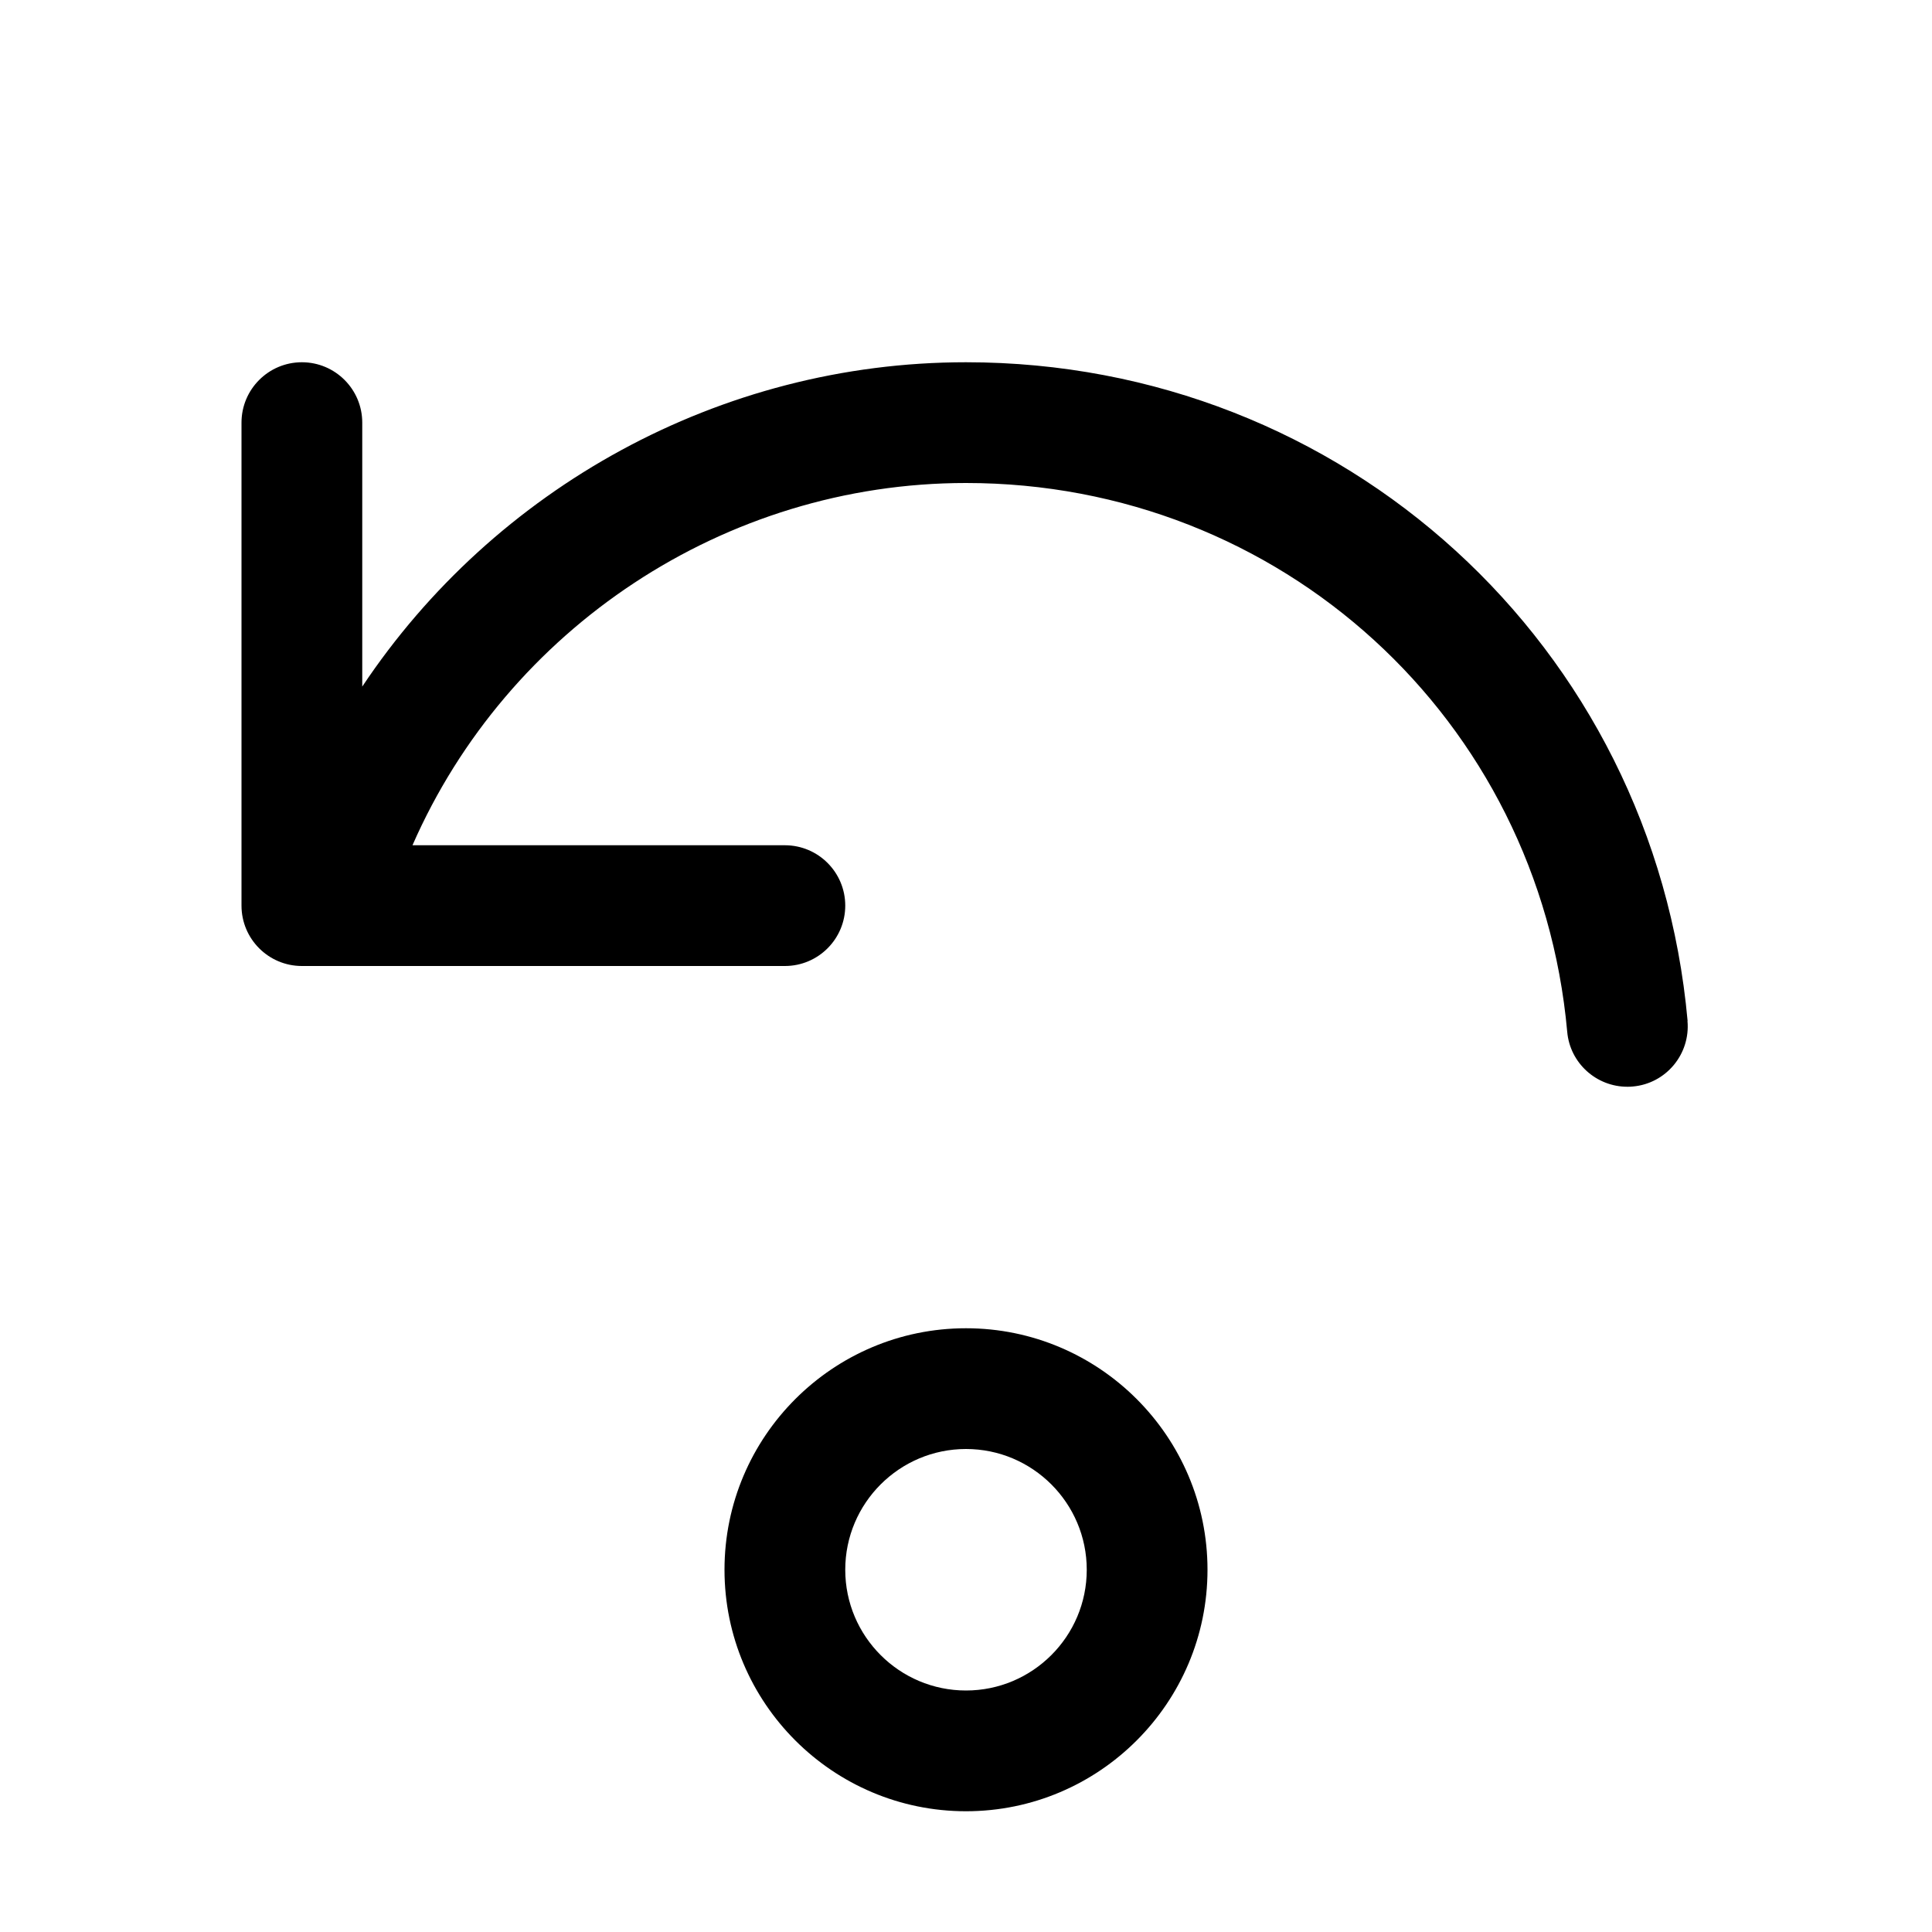
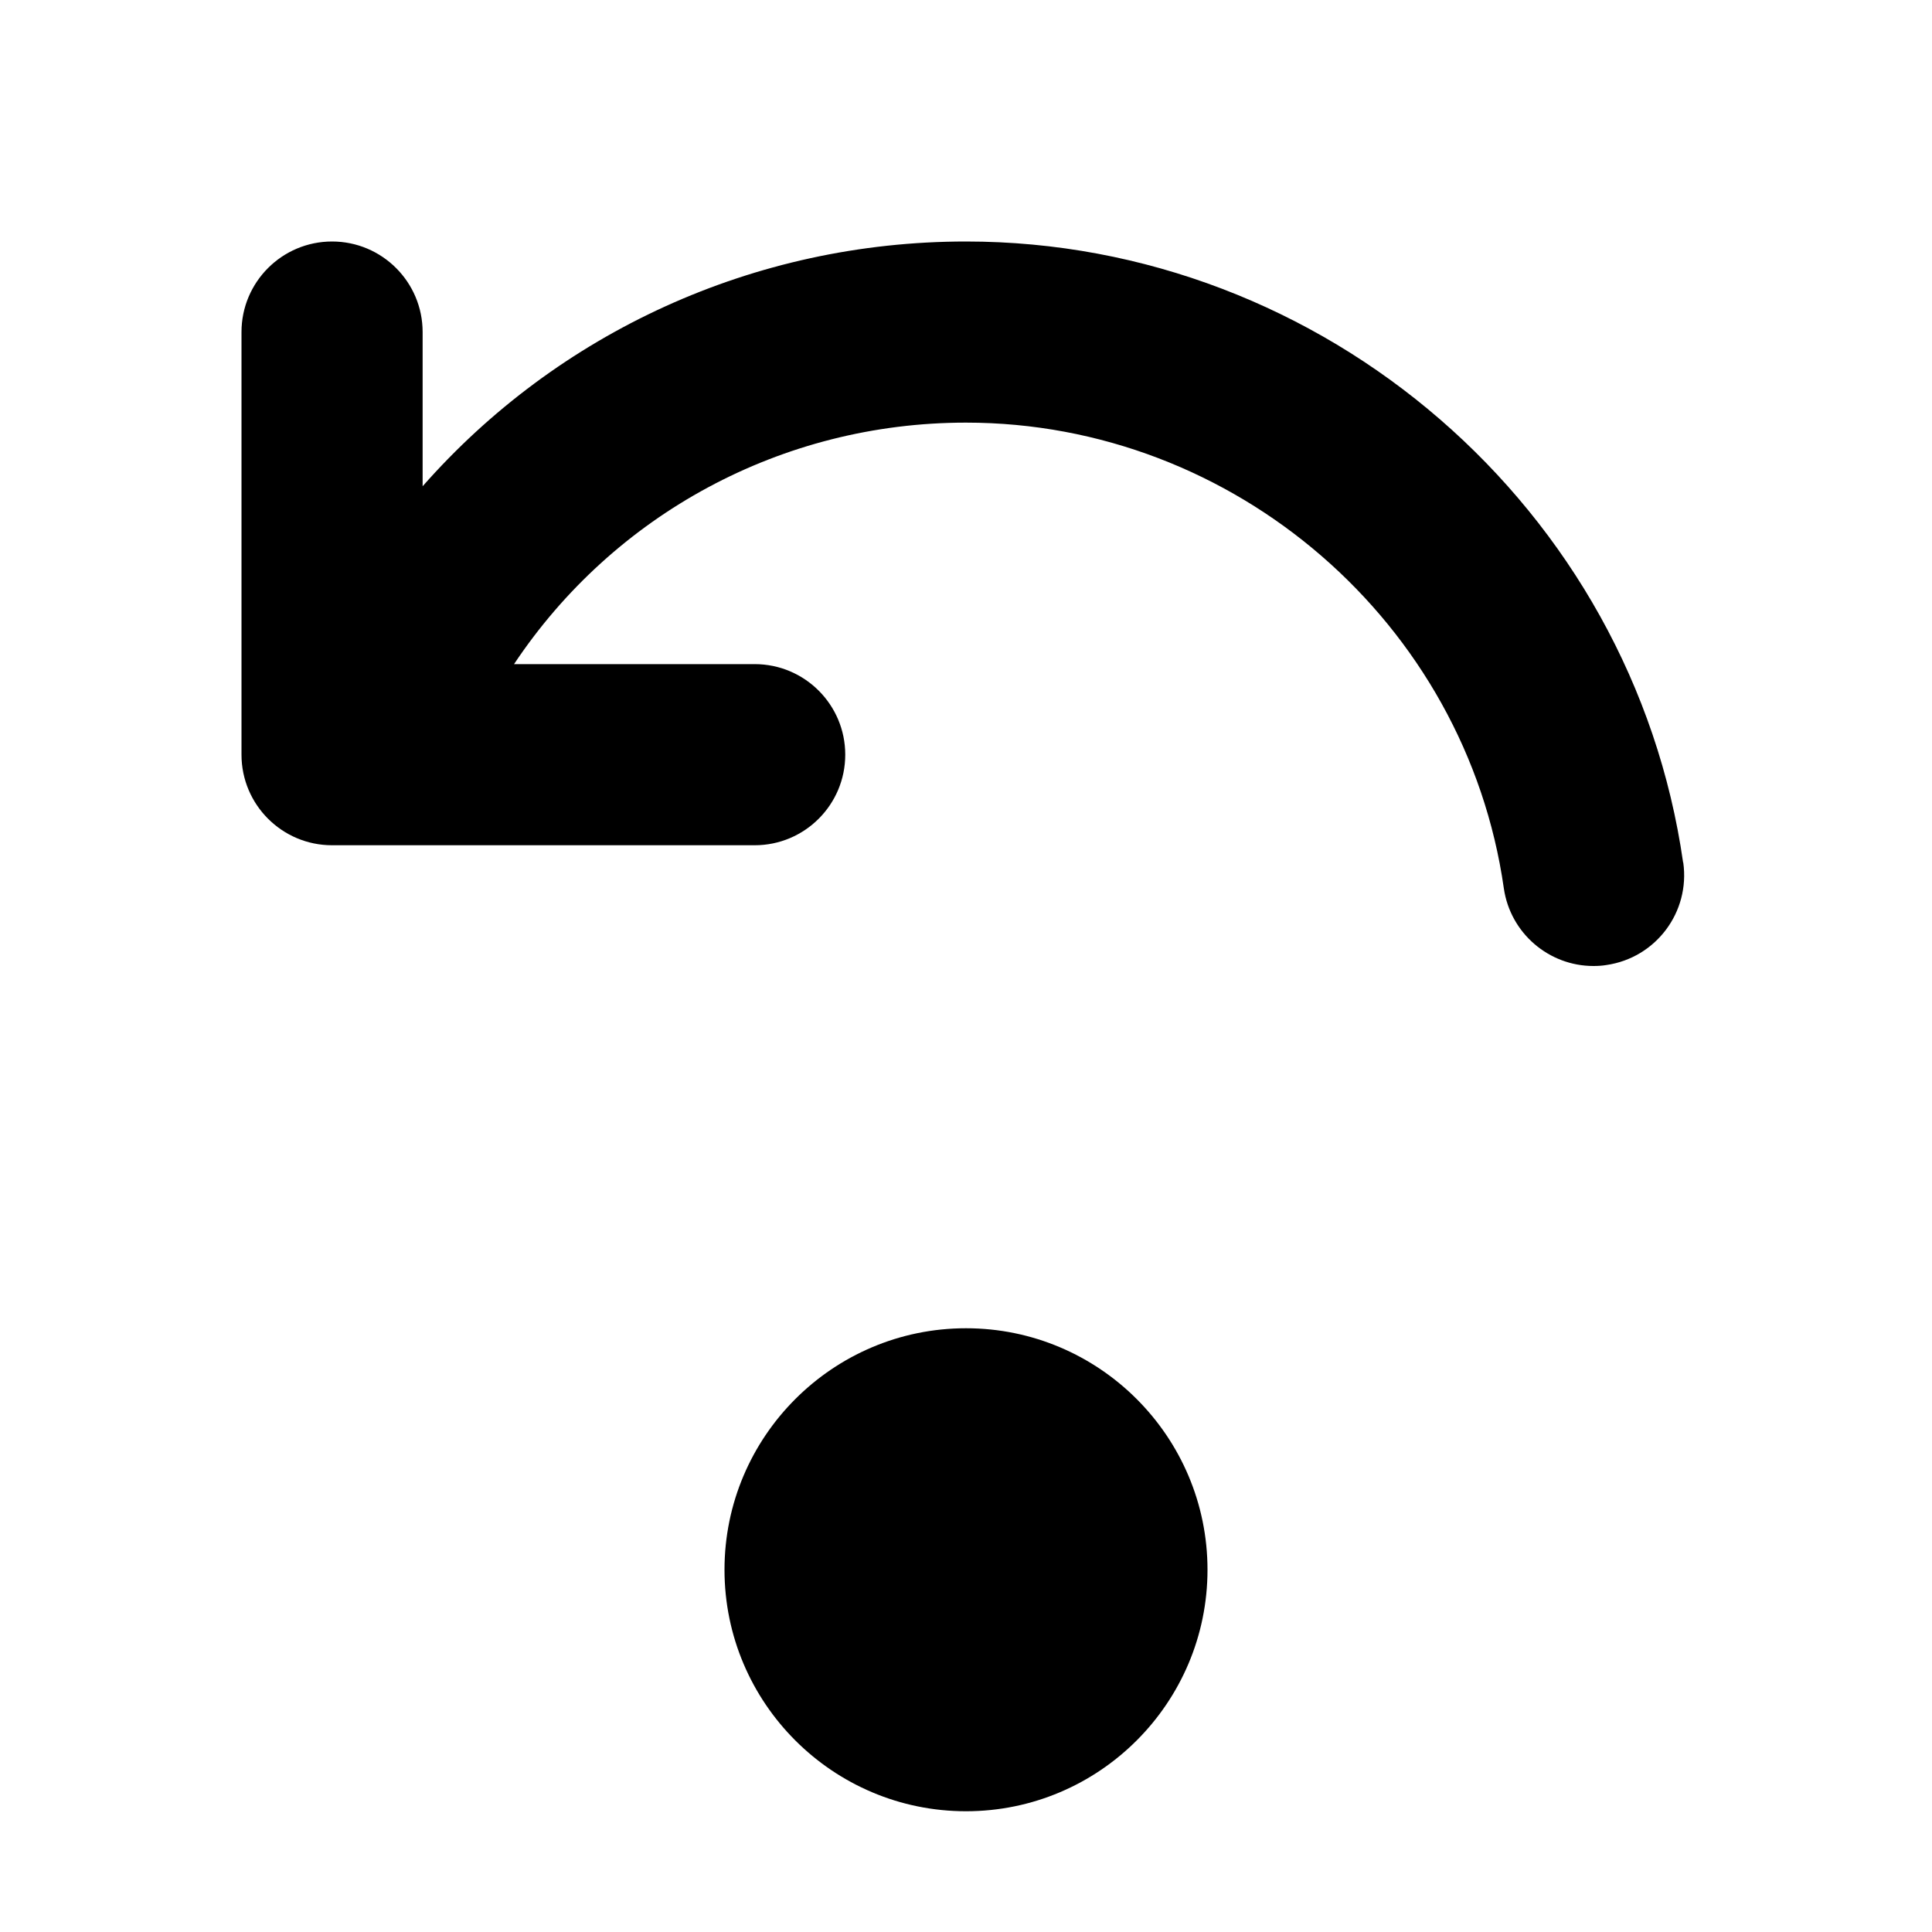
<svg xmlns="http://www.w3.org/2000/svg" width="16" height="16" viewBox="0 0 16 16" fill="currentColor">
-   <path d="M13.976 8.455C13.696 5.345 11.127 3 8 3C5.959 3 4.092 4.047 3 5.686V3.5C3 3.224 2.776 3 2.5 3C2.224 3 2 3.224 2 3.5V7.5C2 7.776 2.224 8 2.5 8H6.5C6.776 8 7 7.776 7 7.5C7 7.224 6.776 7 6.5 7H3.416C4.202 5.205 6.001 4 8 4C10.605 4 12.746 5.954 12.979 8.545C13.002 8.805 13.221 9 13.477 9C13.492 9 13.507 9 13.522 8.998C13.797 8.974 14 8.73 13.975 8.455H13.976Z" />
-   <path d="M8 11C6.897 11 6 11.897 6 13C6 14.103 6.897 15 8 15C9.103 15 10 14.103 10 13C10 11.897 9.103 11 8 11ZM8 14C7.449 14 7 13.552 7 13C7 12.448 7.449 12 8 12C8.551 12 9 12.448 9 13C9 13.552 8.551 14 8 14Z" />
+   <path d="M8 11C6.897 11 6 11.897 6 13C6 14.103 6.897 15 8 15C9.103 15 10 14.103 10 13C10 11.897 9.103 11 8 11ZM13.939 7.144C13.52 4.211 10.966 2 8 2C6.24 2 4.617 2.758 3.5 4.027V2.75C3.5 2.336 3.164 2 2.75 2C2.336 2 2 2.336 2 2.75V6.25C2 6.664 2.336 7 2.75 7H6.25C6.664 7 7 6.664 7 6.25C7 5.836 6.664 5.5 6.25 5.5H4.257C5.081 4.263 6.471 3.5 8 3.5C10.225 3.5 12.14 5.158 12.454 7.356C12.508 7.73 12.829 8 13.196 8C13.231 8 13.267 7.998 13.303 7.992C13.713 7.933 13.998 7.554 13.94 7.143L13.939 7.144Z" />
</svg>
